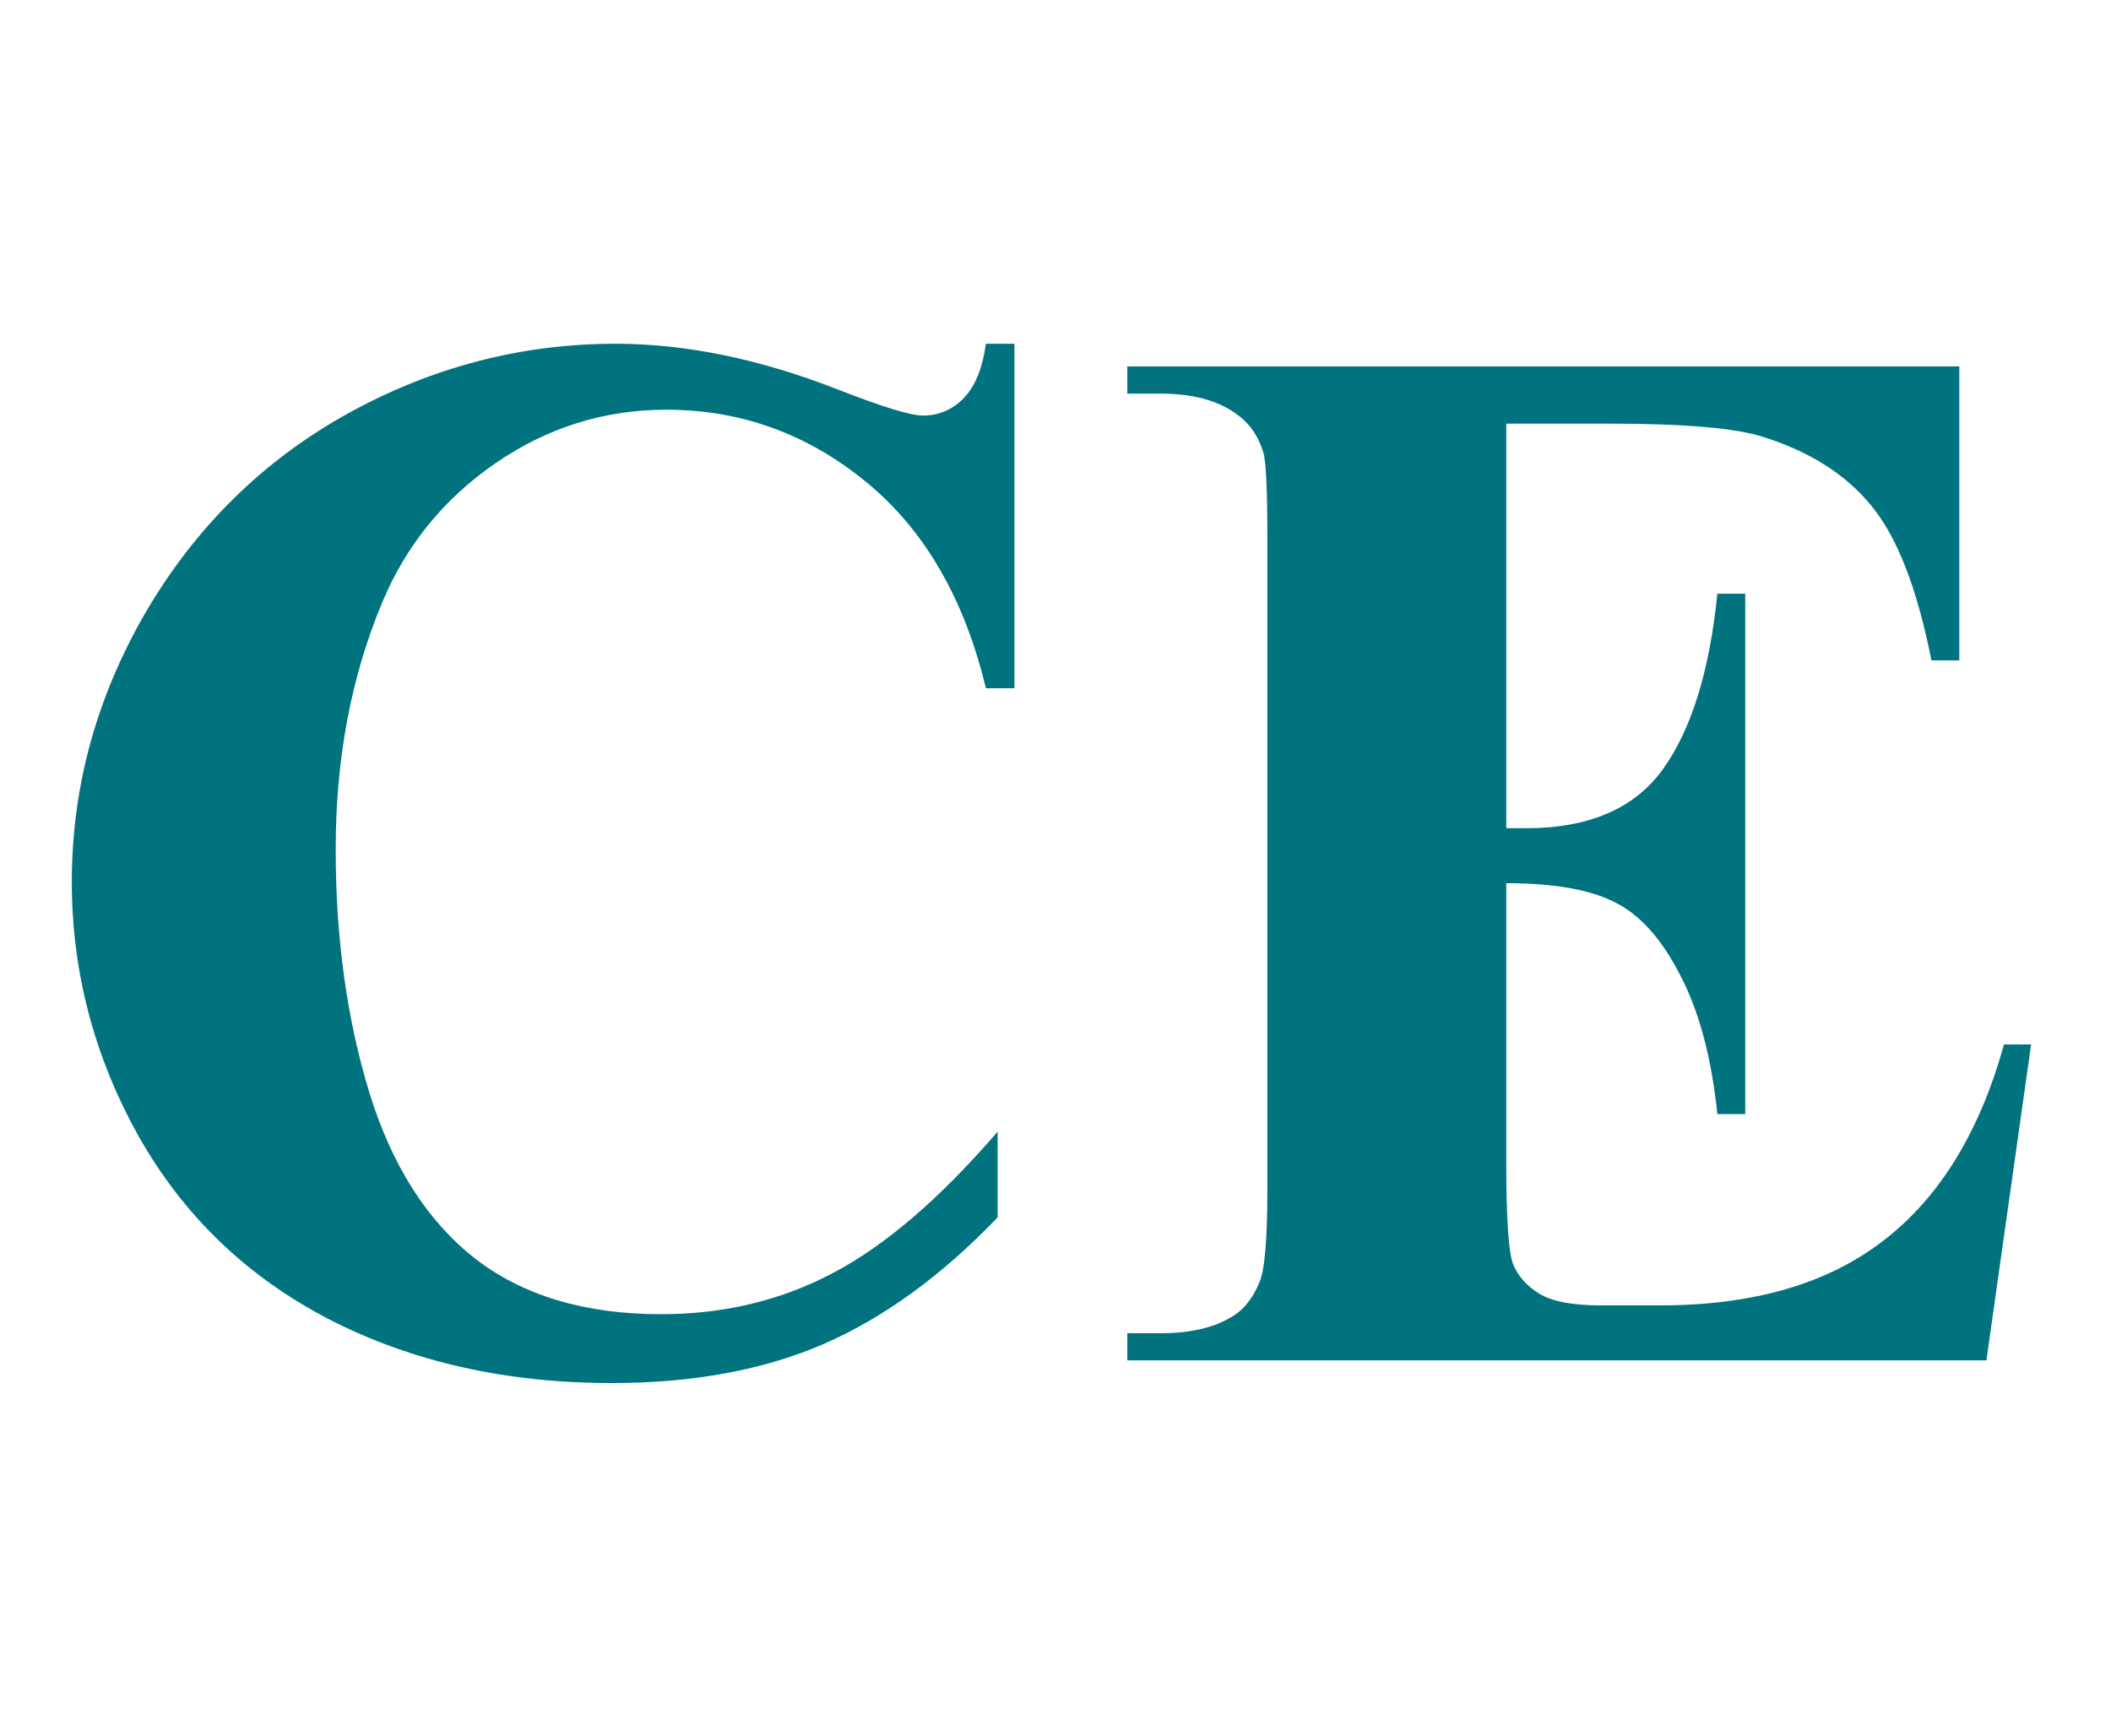
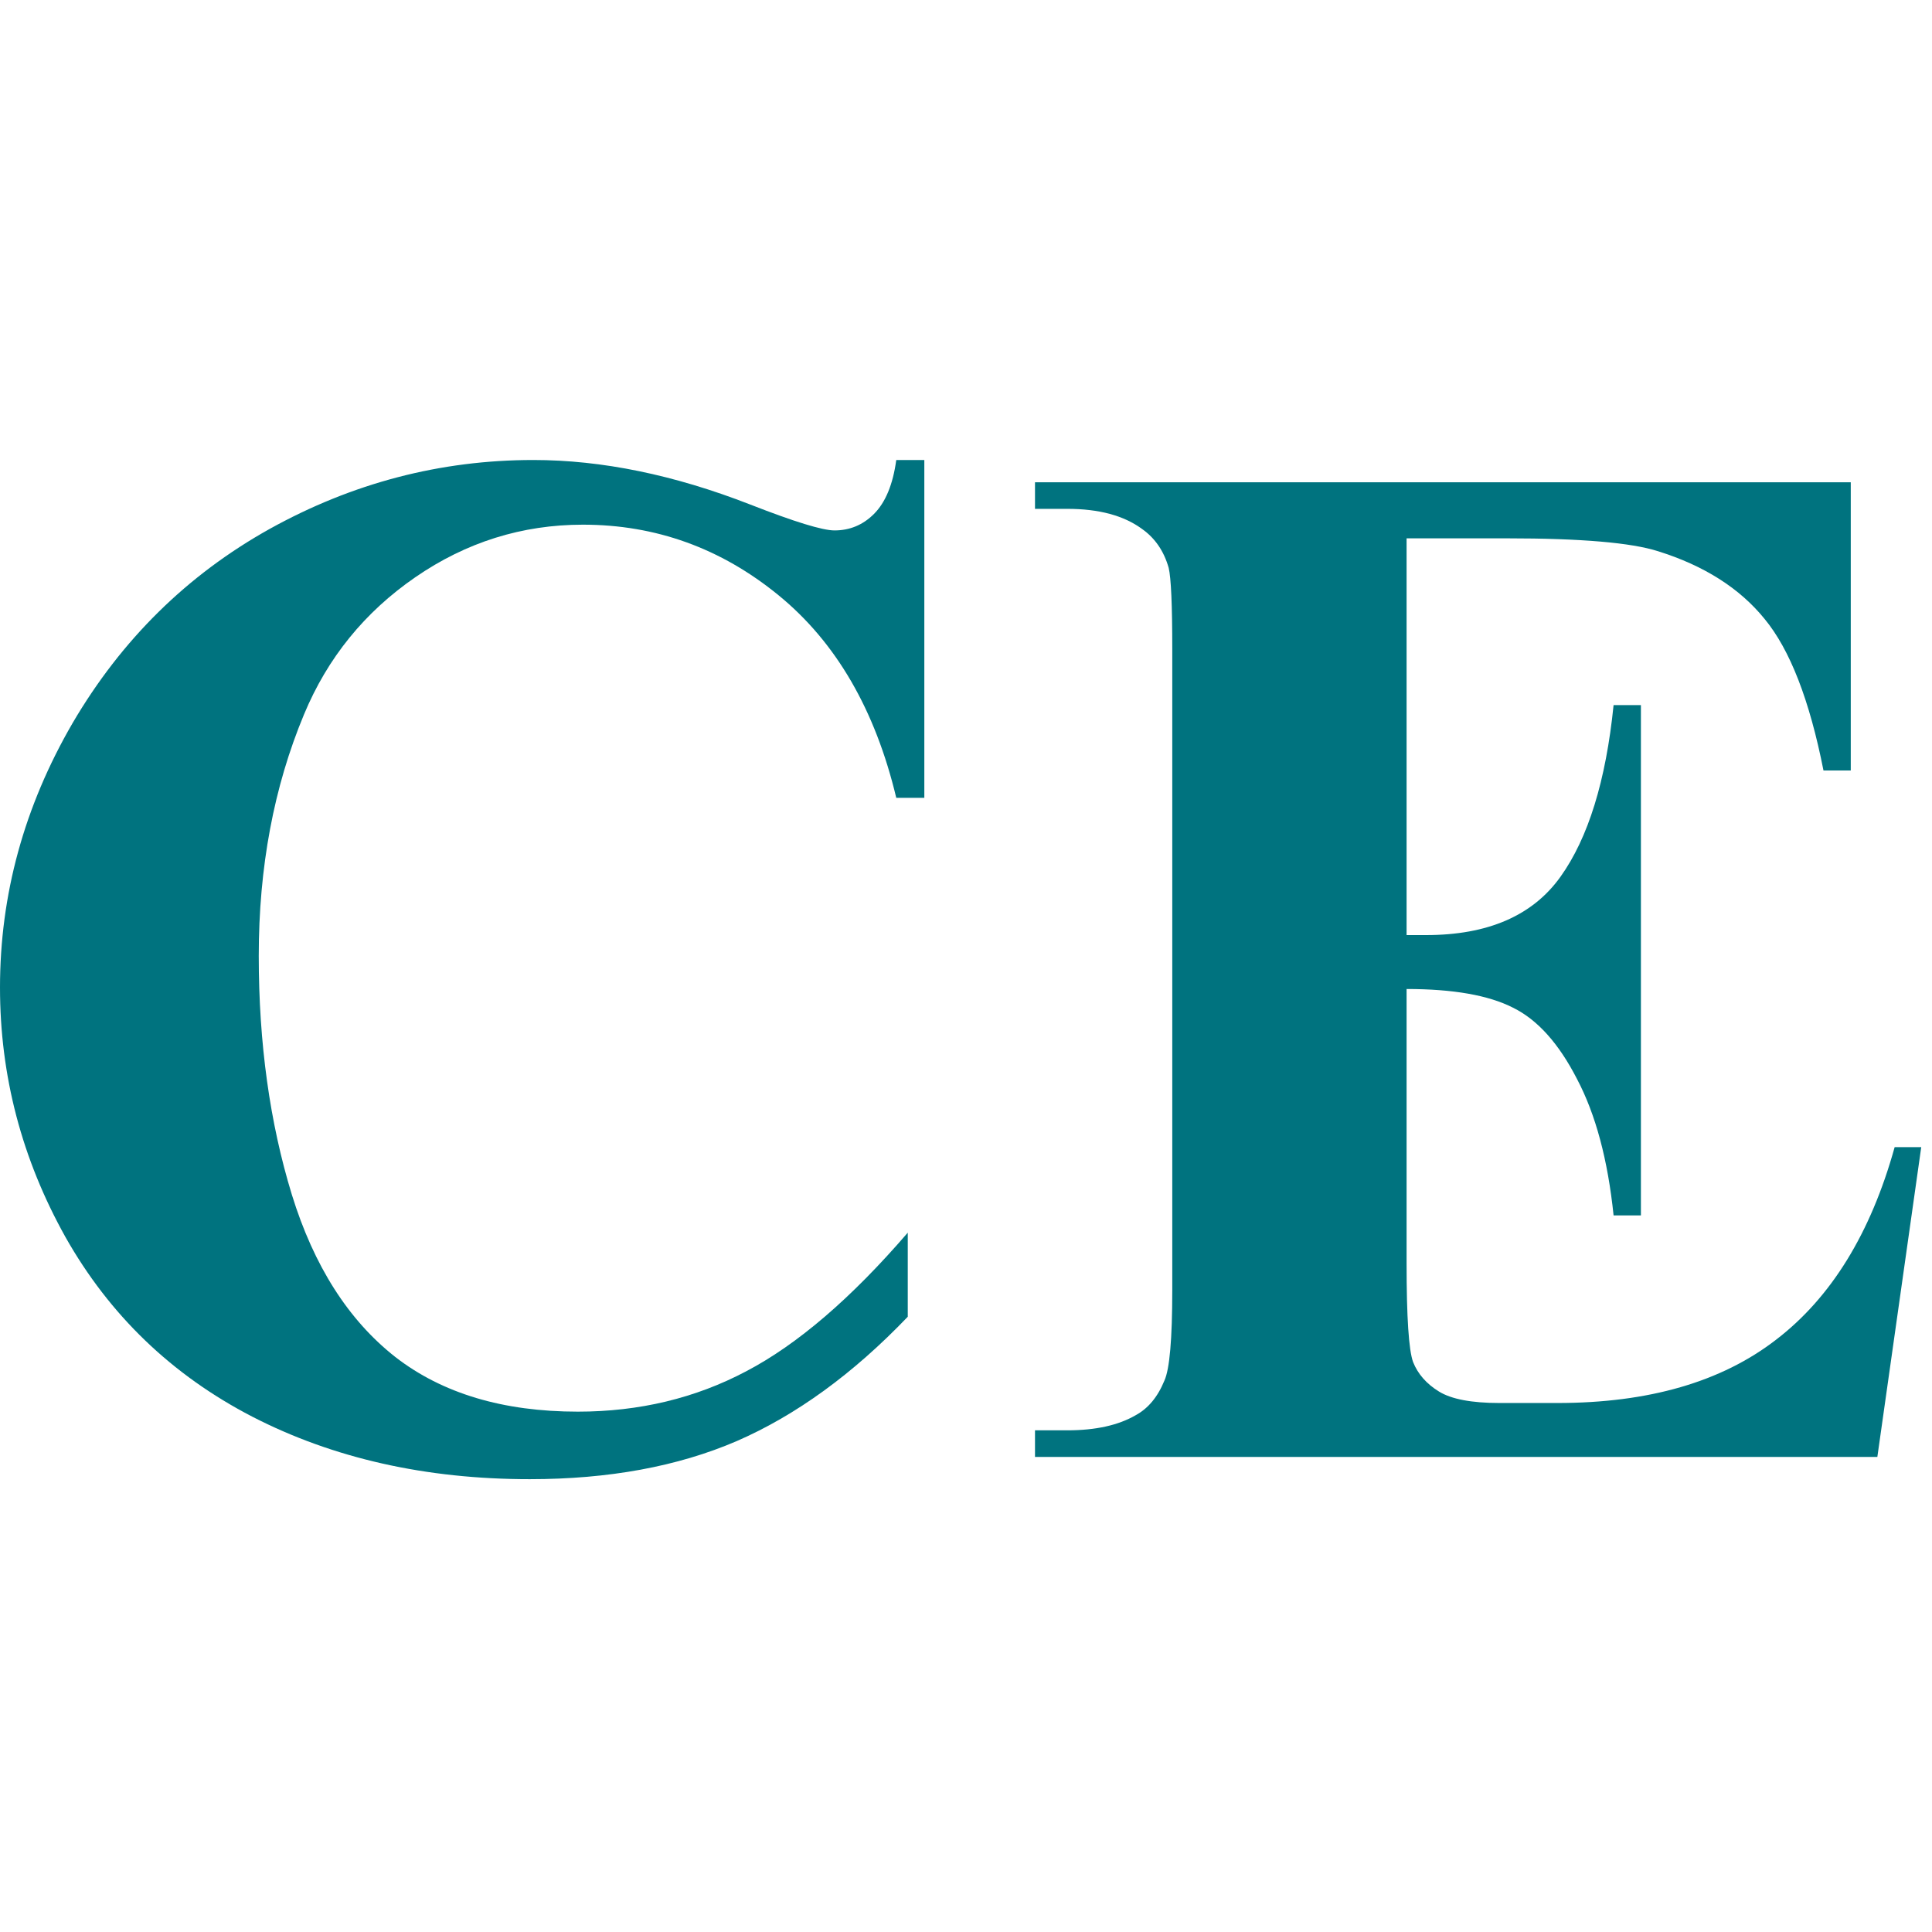
- <svg xmlns="http://www.w3.org/2000/svg" width="45" height="37" viewBox="0 0 45 37" fill="none">
-   <path d="M21.625 7.328V14.672H21.016C20.557 12.755 19.703 11.287 18.453 10.266C17.203 9.245 15.787 8.734 14.203 8.734C12.88 8.734 11.667 9.115 10.562 9.875C9.458 10.635 8.651 11.63 8.141 12.859C7.484 14.432 7.156 16.182 7.156 18.109C7.156 20.005 7.396 21.734 7.875 23.297C8.354 24.849 9.104 26.026 10.125 26.828C11.146 27.62 12.469 28.016 14.094 28.016C15.427 28.016 16.646 27.724 17.75 27.141C18.865 26.557 20.037 25.552 21.266 24.125V25.953C20.078 27.193 18.838 28.094 17.547 28.656C16.266 29.208 14.766 29.484 13.047 29.484C10.787 29.484 8.776 29.031 7.016 28.125C5.266 27.219 3.911 25.917 2.953 24.219C2.005 22.521 1.531 20.713 1.531 18.797C1.531 16.776 2.057 14.859 3.109 13.047C4.172 11.234 5.599 9.828 7.391 8.828C9.193 7.828 11.104 7.328 13.125 7.328C14.615 7.328 16.188 7.651 17.844 8.297C18.802 8.672 19.412 8.859 19.672 8.859C20.005 8.859 20.292 8.74 20.531 8.5C20.781 8.25 20.943 7.859 21.016 7.328H21.625ZM32.109 9.031V17.656H32.531C33.875 17.656 34.849 17.234 35.453 16.391C36.057 15.547 36.443 14.302 36.609 12.656H37.203V23.75H36.609C36.484 22.542 36.219 21.552 35.812 20.781C35.417 20.01 34.953 19.495 34.422 19.234C33.891 18.963 33.12 18.828 32.109 18.828V24.797C32.109 25.963 32.156 26.677 32.25 26.938C32.354 27.198 32.542 27.412 32.812 27.578C33.083 27.745 33.521 27.828 34.125 27.828H35.391C37.37 27.828 38.953 27.37 40.141 26.453C41.339 25.537 42.198 24.141 42.719 22.266H43.297L42.344 29H24.031V28.422H24.734C25.349 28.422 25.844 28.312 26.219 28.094C26.49 27.948 26.698 27.698 26.844 27.344C26.958 27.094 27.016 26.438 27.016 25.375V11.438C27.016 10.479 26.99 9.891 26.938 9.672C26.833 9.307 26.641 9.026 26.359 8.828C25.963 8.536 25.422 8.391 24.734 8.391H24.031V7.812H41.766V14.078H41.172C40.87 12.547 40.443 11.448 39.891 10.781C39.349 10.115 38.578 9.625 37.578 9.312C36.995 9.125 35.901 9.031 34.297 9.031H32.109Z" fill="#00737F" />
+ <svg xmlns="http://www.w3.org/2000/svg" width="42" height="42" viewBox="0 0 42 42" fill="none">
+   <path d="M30.578 11.703V20.328H31C32.344 20.328 33.318 19.906 33.922 19.062C34.526 18.219 34.911 16.974 35.078 15.328H35.672V26.422H35.078C34.953 25.213 34.688 24.224 34.281 23.453C33.885 22.682 33.422 22.167 32.891 21.906C32.359 21.635 31.588 21.5 30.578 21.5V27.469C30.578 28.635 30.625 29.349 30.719 29.609C30.823 29.87 31.01 30.083 31.281 30.25C31.552 30.417 31.99 30.5 32.594 30.5H33.859C35.839 30.5 37.422 30.042 38.609 29.125C39.807 28.208 40.667 26.812 41.188 24.938H41.766L40.812 31.672H22.5V31.094H23.203C23.818 31.094 24.312 30.984 24.688 30.766C24.958 30.62 25.167 30.37 25.312 30.016C25.427 29.766 25.484 29.109 25.484 28.047V14.109C25.484 13.151 25.458 12.562 25.406 12.344C25.302 11.979 25.109 11.698 24.828 11.5C24.432 11.208 23.891 11.062 23.203 11.062H22.5V10.484H40.234V16.75H39.641C39.339 15.219 38.911 14.12 38.359 13.453C37.818 12.787 37.047 12.297 36.047 11.984C35.464 11.797 34.37 11.703 32.766 11.703H30.578Z" fill="#00737F" />
+   <path d="M20.094 10V17.344H19.484C19.026 15.427 18.172 13.958 16.922 12.938C15.672 11.917 14.255 11.406 12.672 11.406C11.349 11.406 10.135 11.787 9.031 12.547C7.927 13.307 7.12 14.302 6.609 15.531C5.953 17.104 5.625 18.854 5.625 20.781C5.625 22.677 5.865 24.406 6.344 25.969C6.823 27.521 7.573 28.698 8.594 29.5C9.615 30.292 10.938 30.688 12.562 30.688C13.896 30.688 15.115 30.396 16.219 29.812C17.333 29.229 18.505 28.224 19.734 26.797V28.625C18.547 29.865 17.307 30.766 16.016 31.328C14.734 31.88 13.234 32.156 11.516 32.156C9.255 32.156 7.245 31.703 5.484 30.797C3.734 29.891 2.38 28.588 1.422 26.891C0.474 25.193 0 23.385 0 21.469C0 19.448 0.526 17.531 1.578 15.719C2.641 13.906 4.068 12.5 5.859 11.5C7.661 10.5 9.573 10 11.594 10C13.083 10 14.656 10.323 16.312 10.969C17.271 11.344 17.88 11.531 18.141 11.531C18.474 11.531 18.76 11.412 19 11.172C19.25 10.922 19.412 10.531 19.484 10H20.094Z" fill="#00737F" />
</svg>
